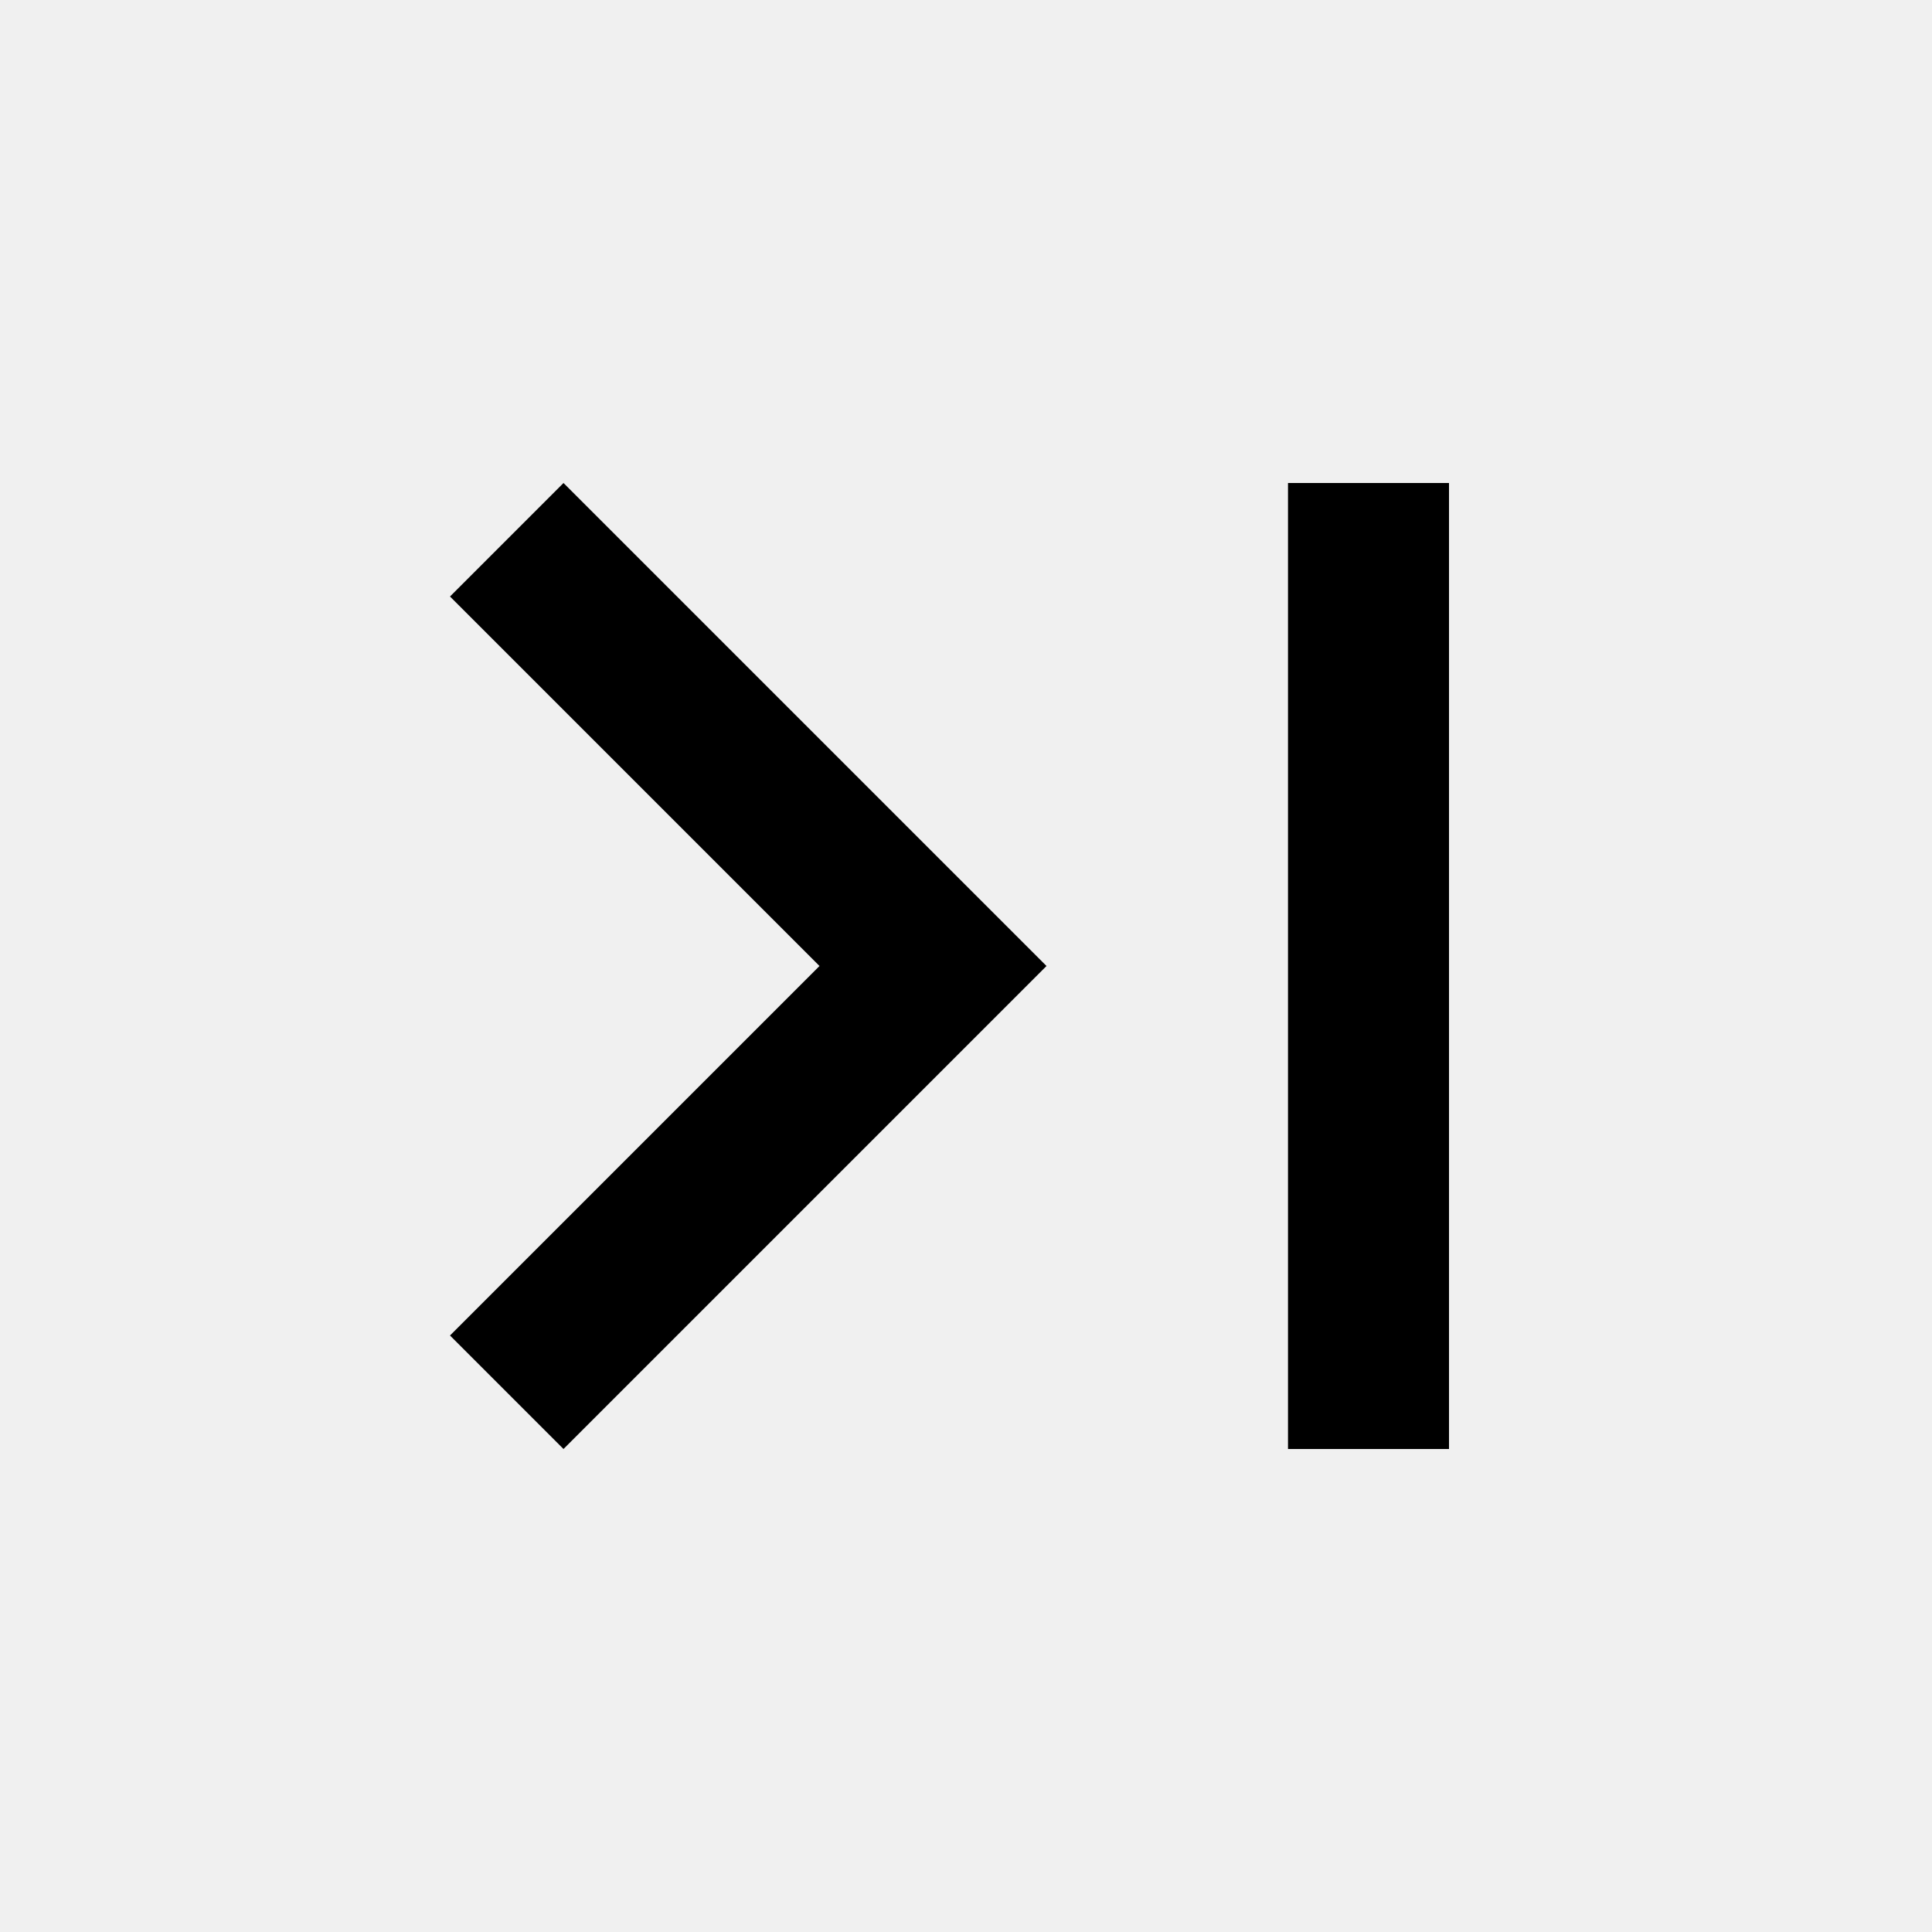
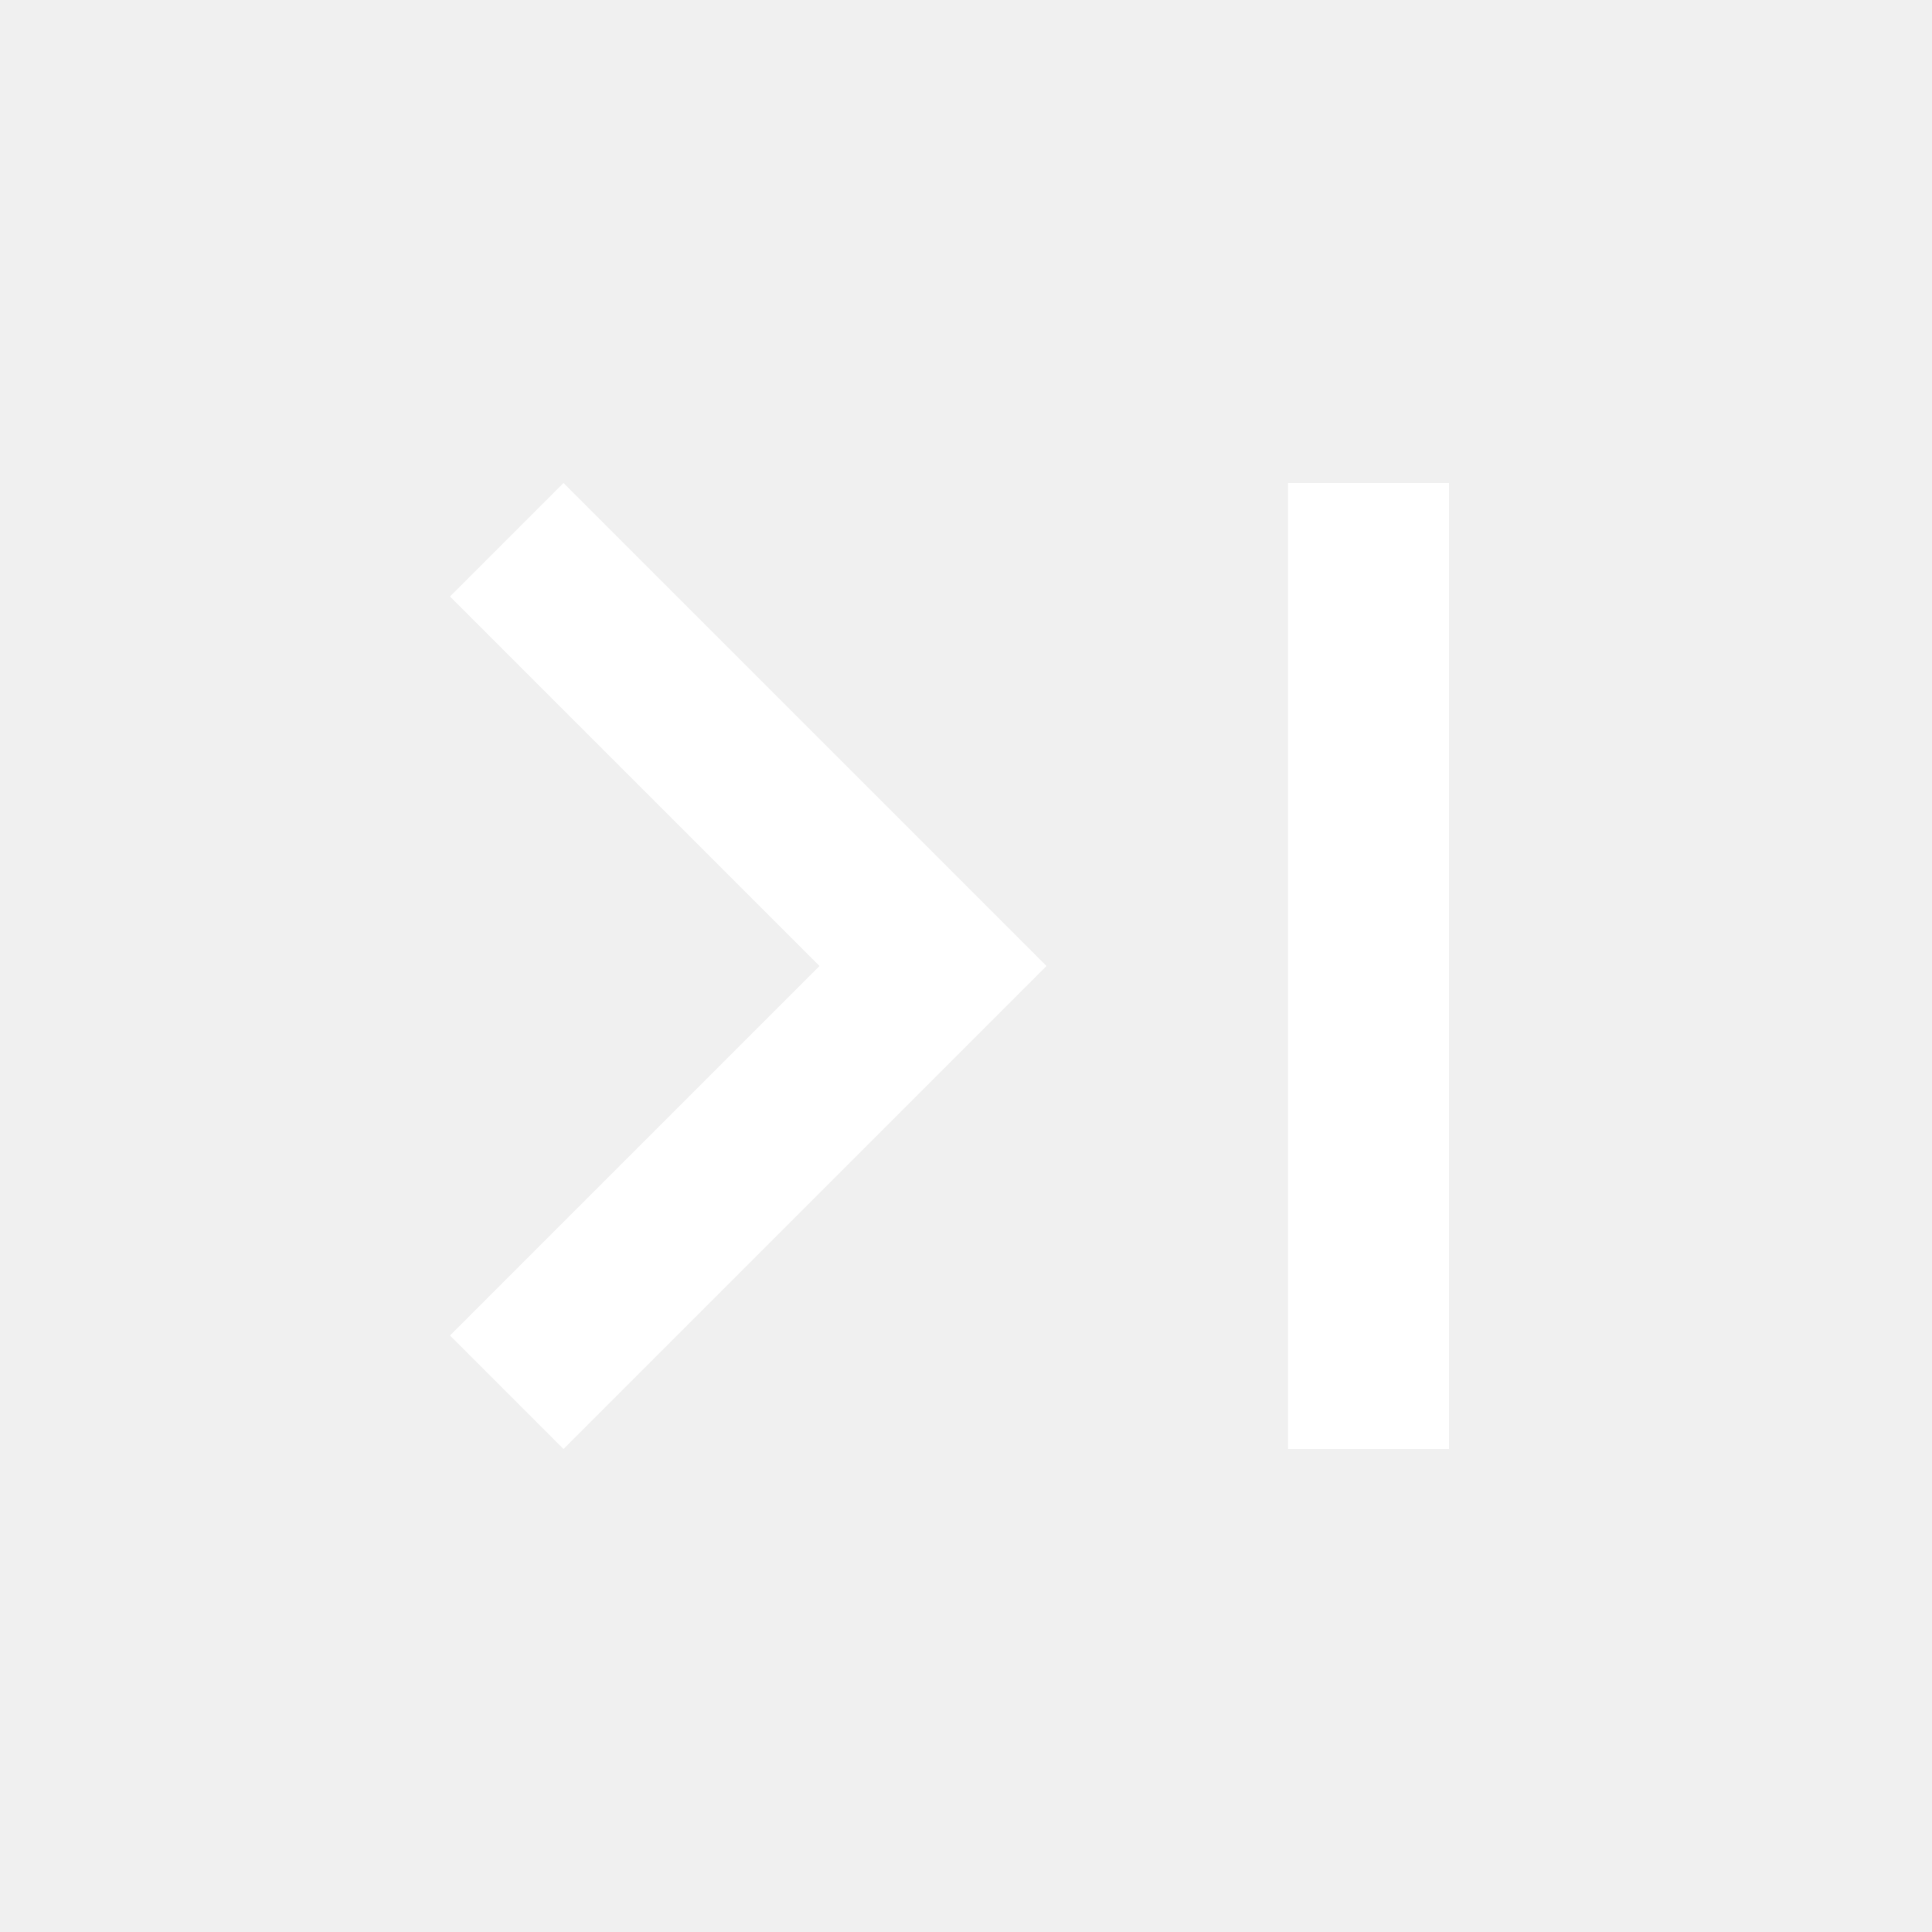
- <svg xmlns="http://www.w3.org/2000/svg" height="24px" viewBox="0 0 24 24" width="24px" fill="#000000">
+ <svg xmlns="http://www.w3.org/2000/svg" height="24px" viewBox="0 0 24 24" width="24px" fill="#fff">
  <path d="M0 0h24v24H0V0z" fill="none" opacity=".87" />
  <path d="M5.59 7.41L10.18 12l-4.59 4.59L7 18l6-6-6-6-1.41 1.41zM16 6h2v12h-2V6z" />
</svg>
